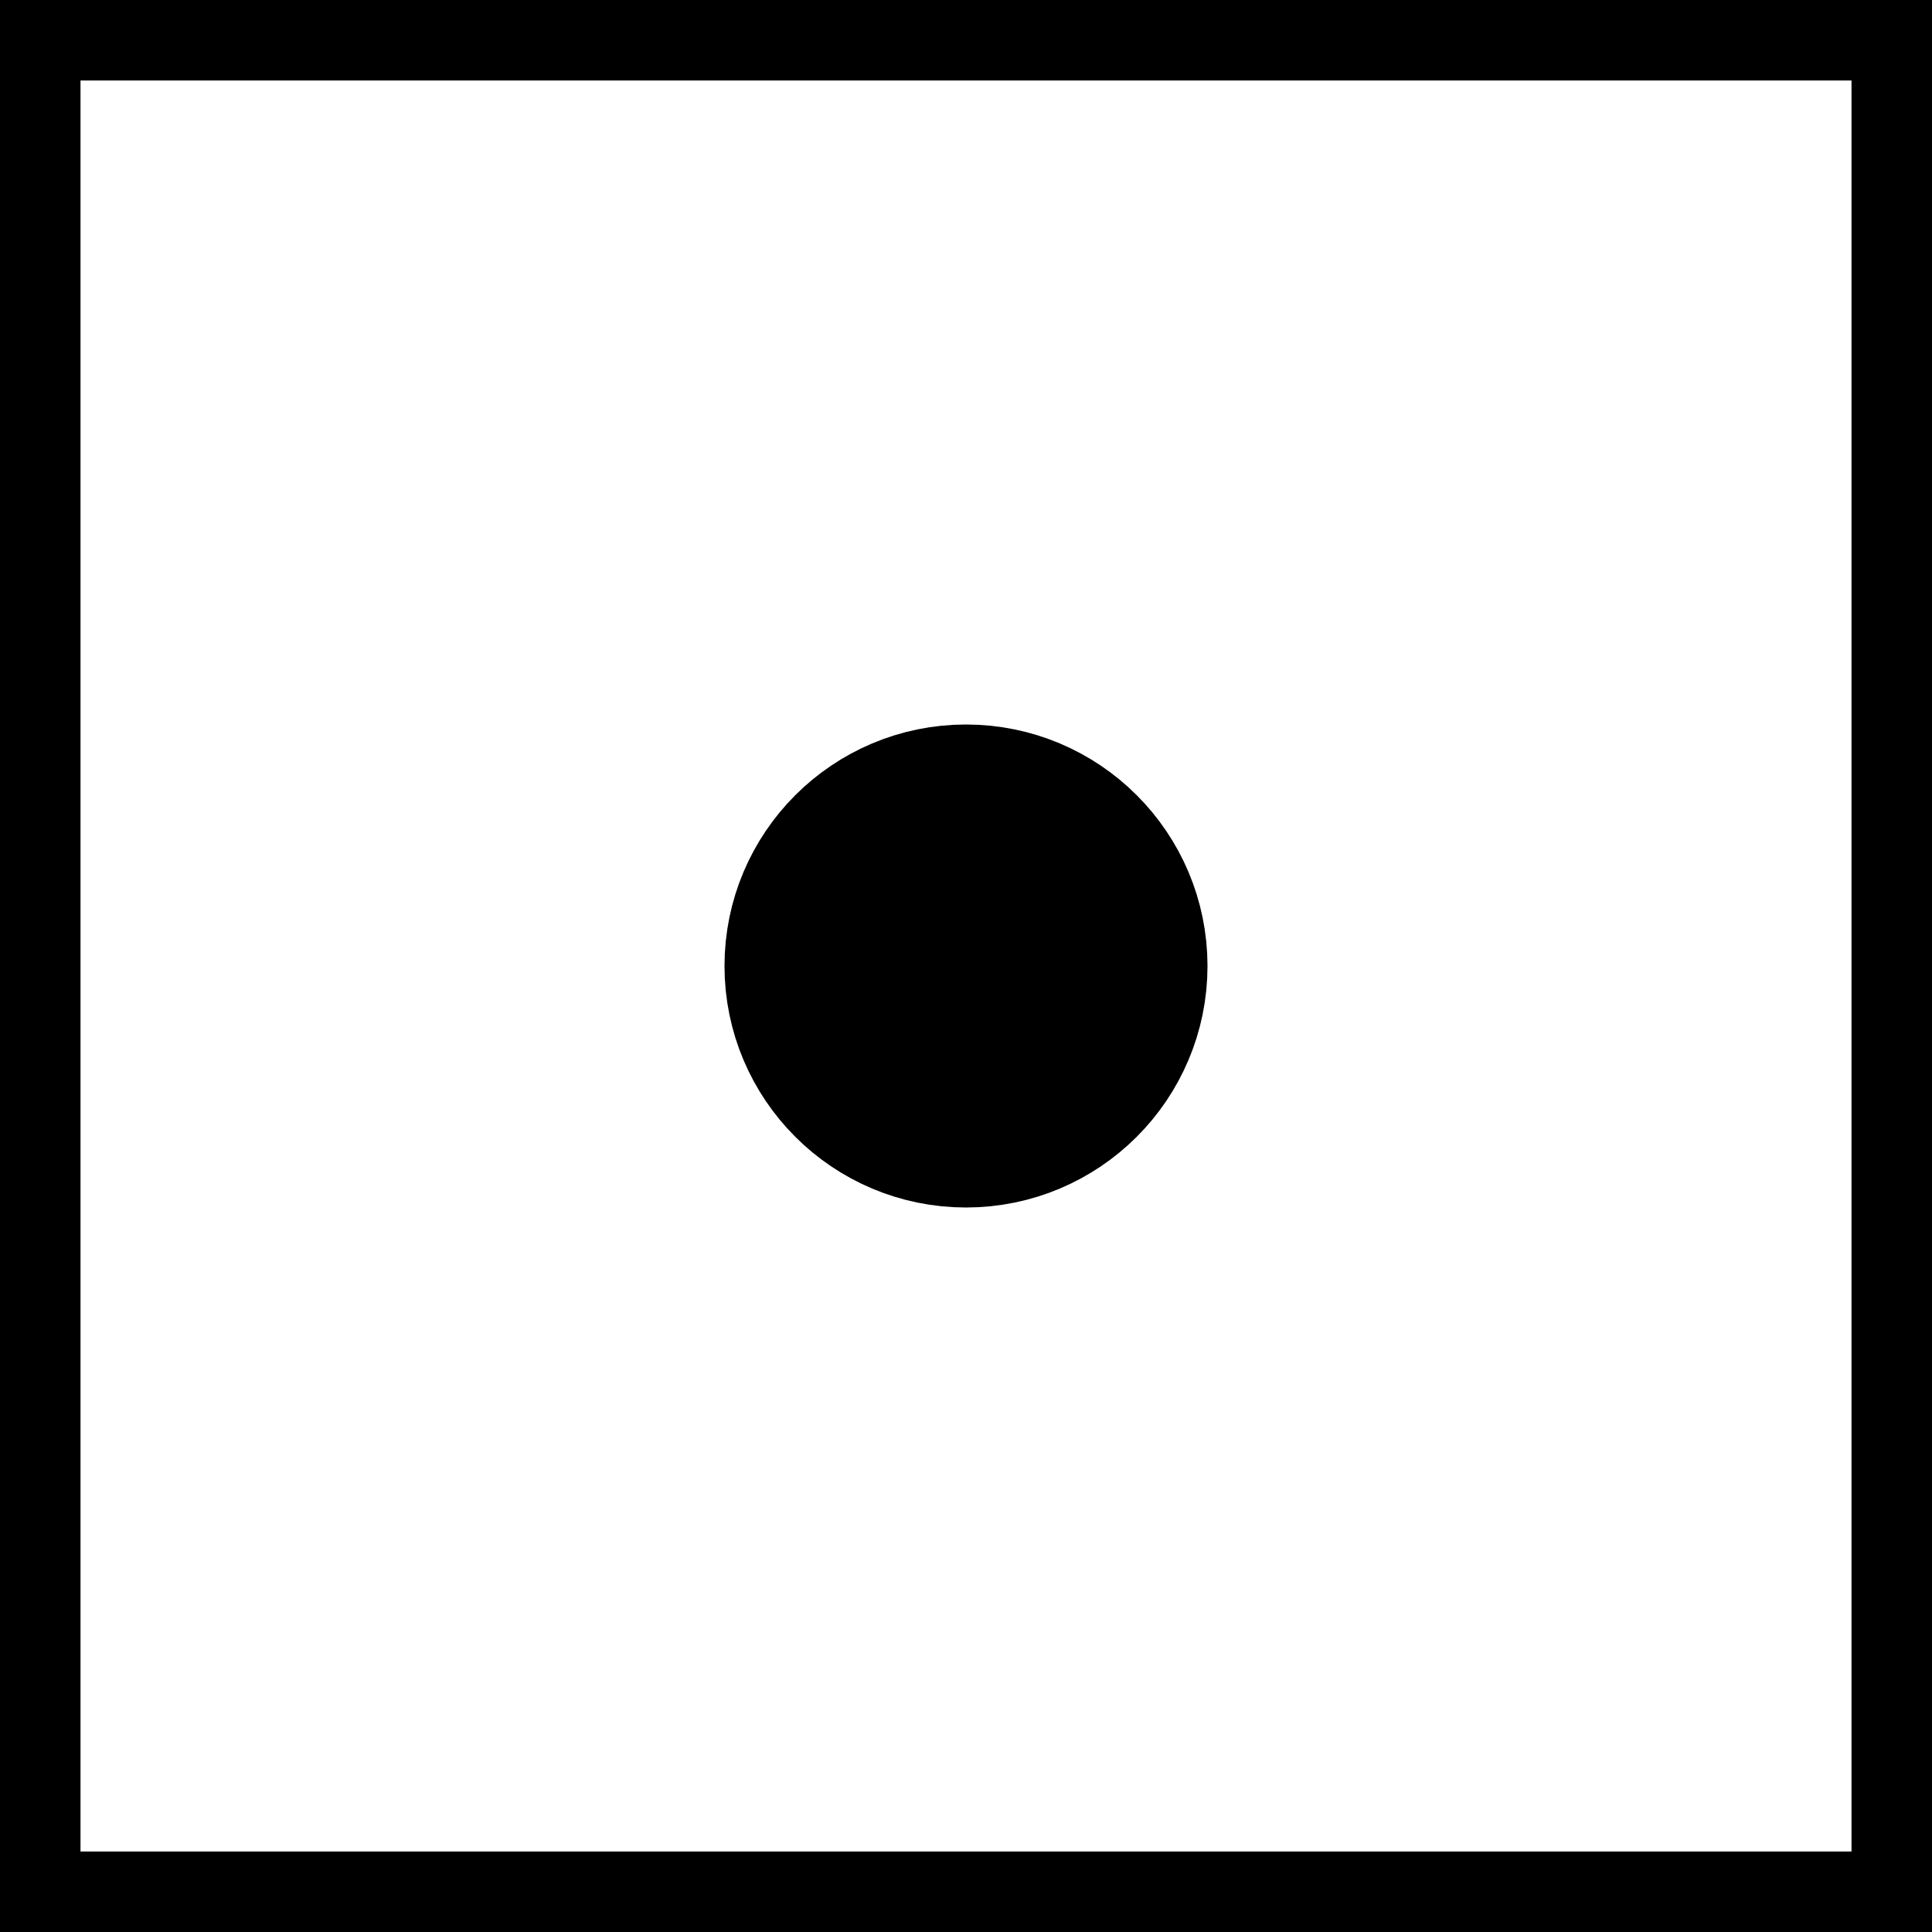
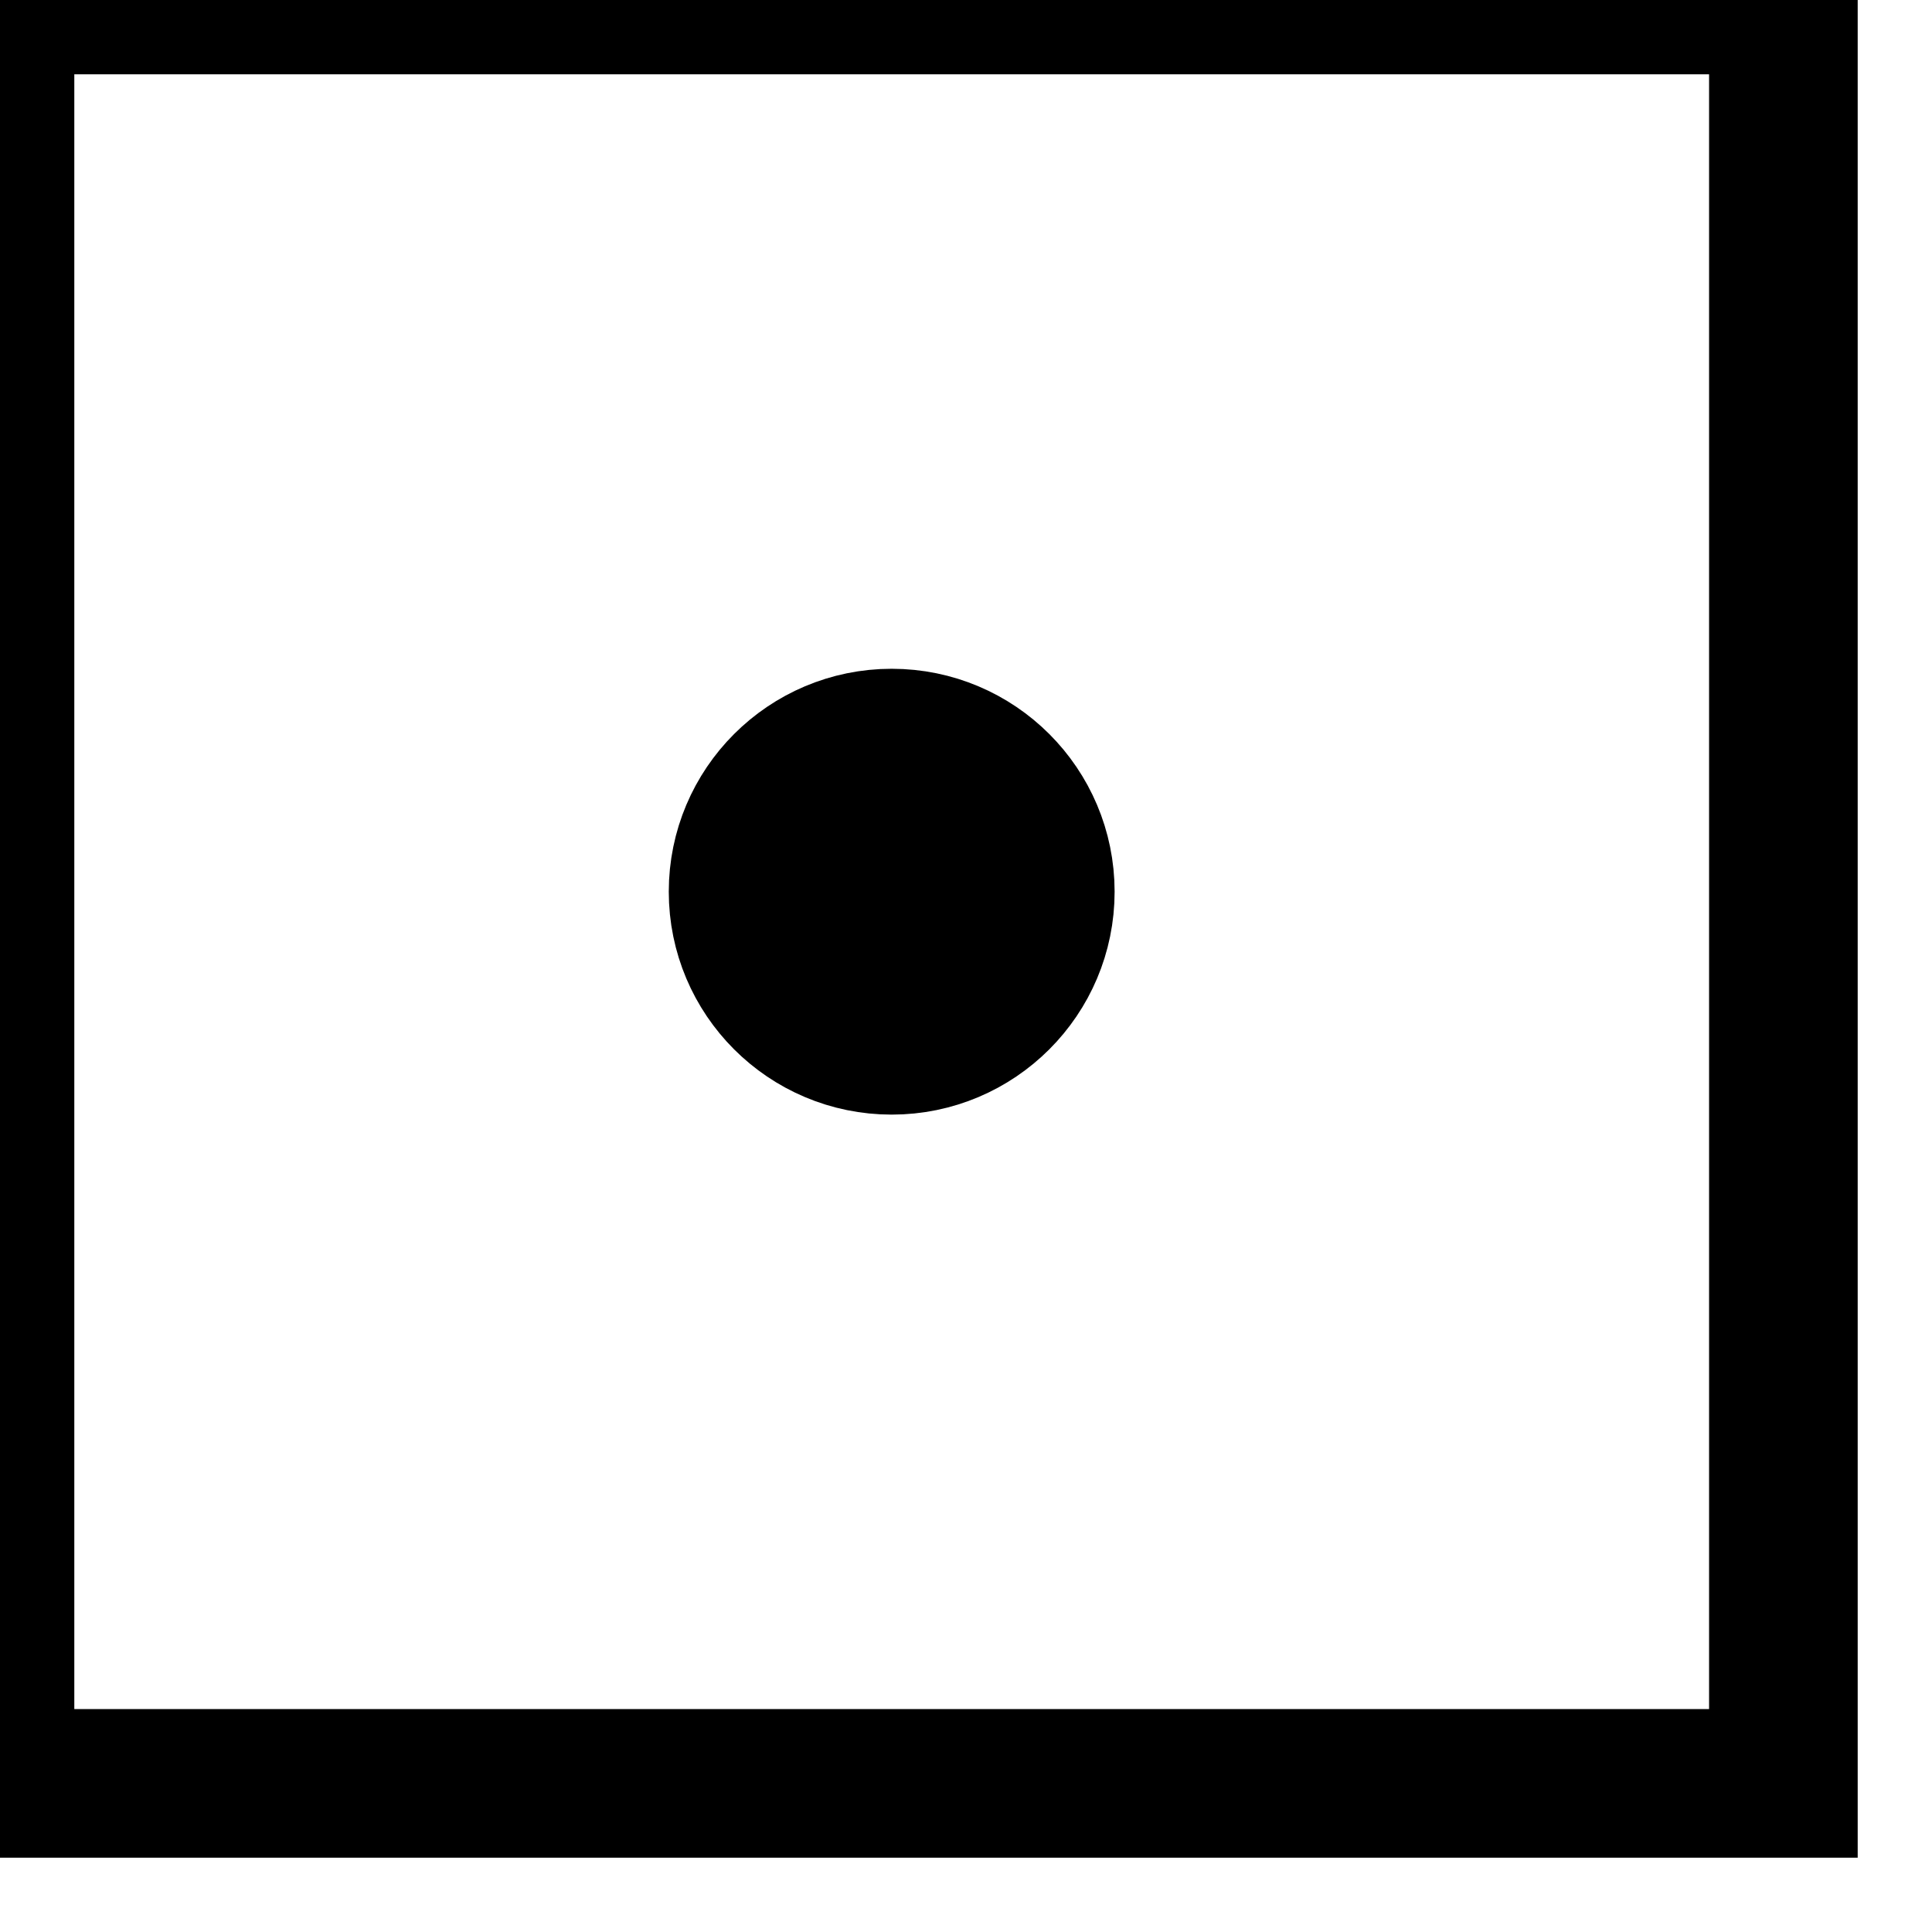
- <svg xmlns="http://www.w3.org/2000/svg" height="12" width="12" stroke-width="1">
+ <svg xmlns="http://www.w3.org/2000/svg">
  <circle cx="6" cy="6" r="1" fill-opacity="1" stroke="black" stroke-width="1" />
  <rect x="0" y="0" height="12" width="12" fill-opacity="0" stroke="black" stroke-width="1" />
</svg>
